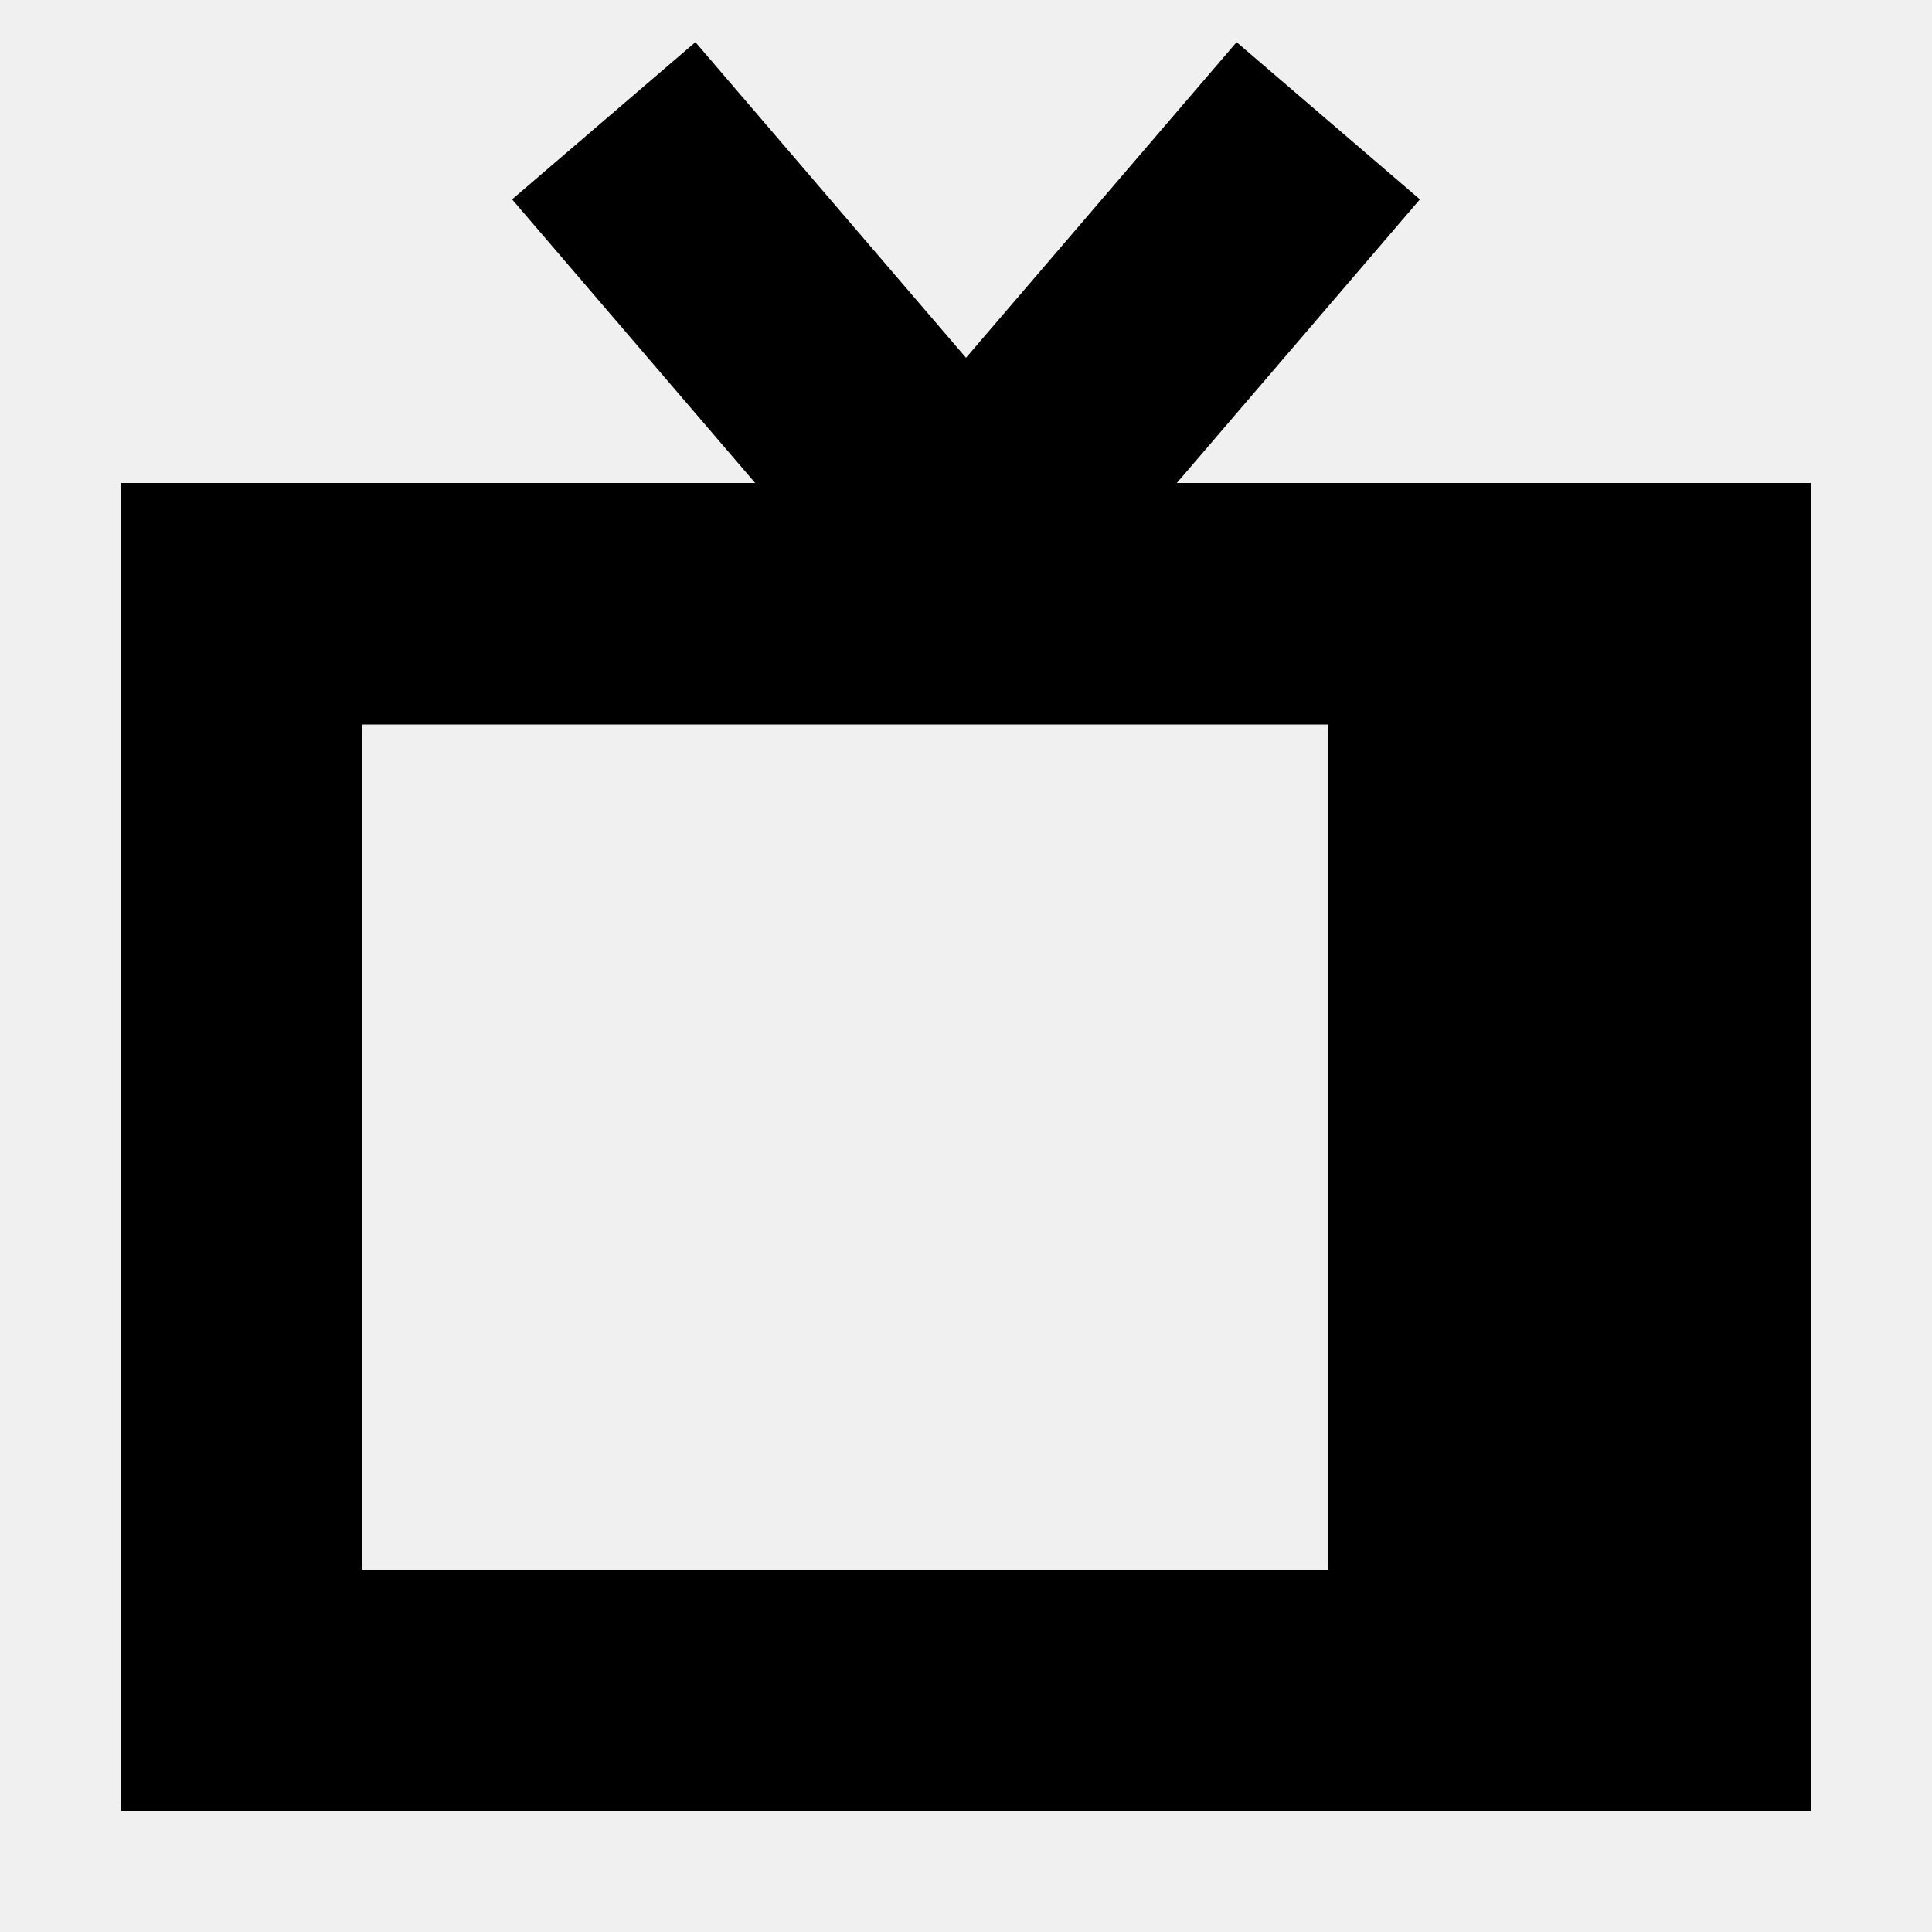
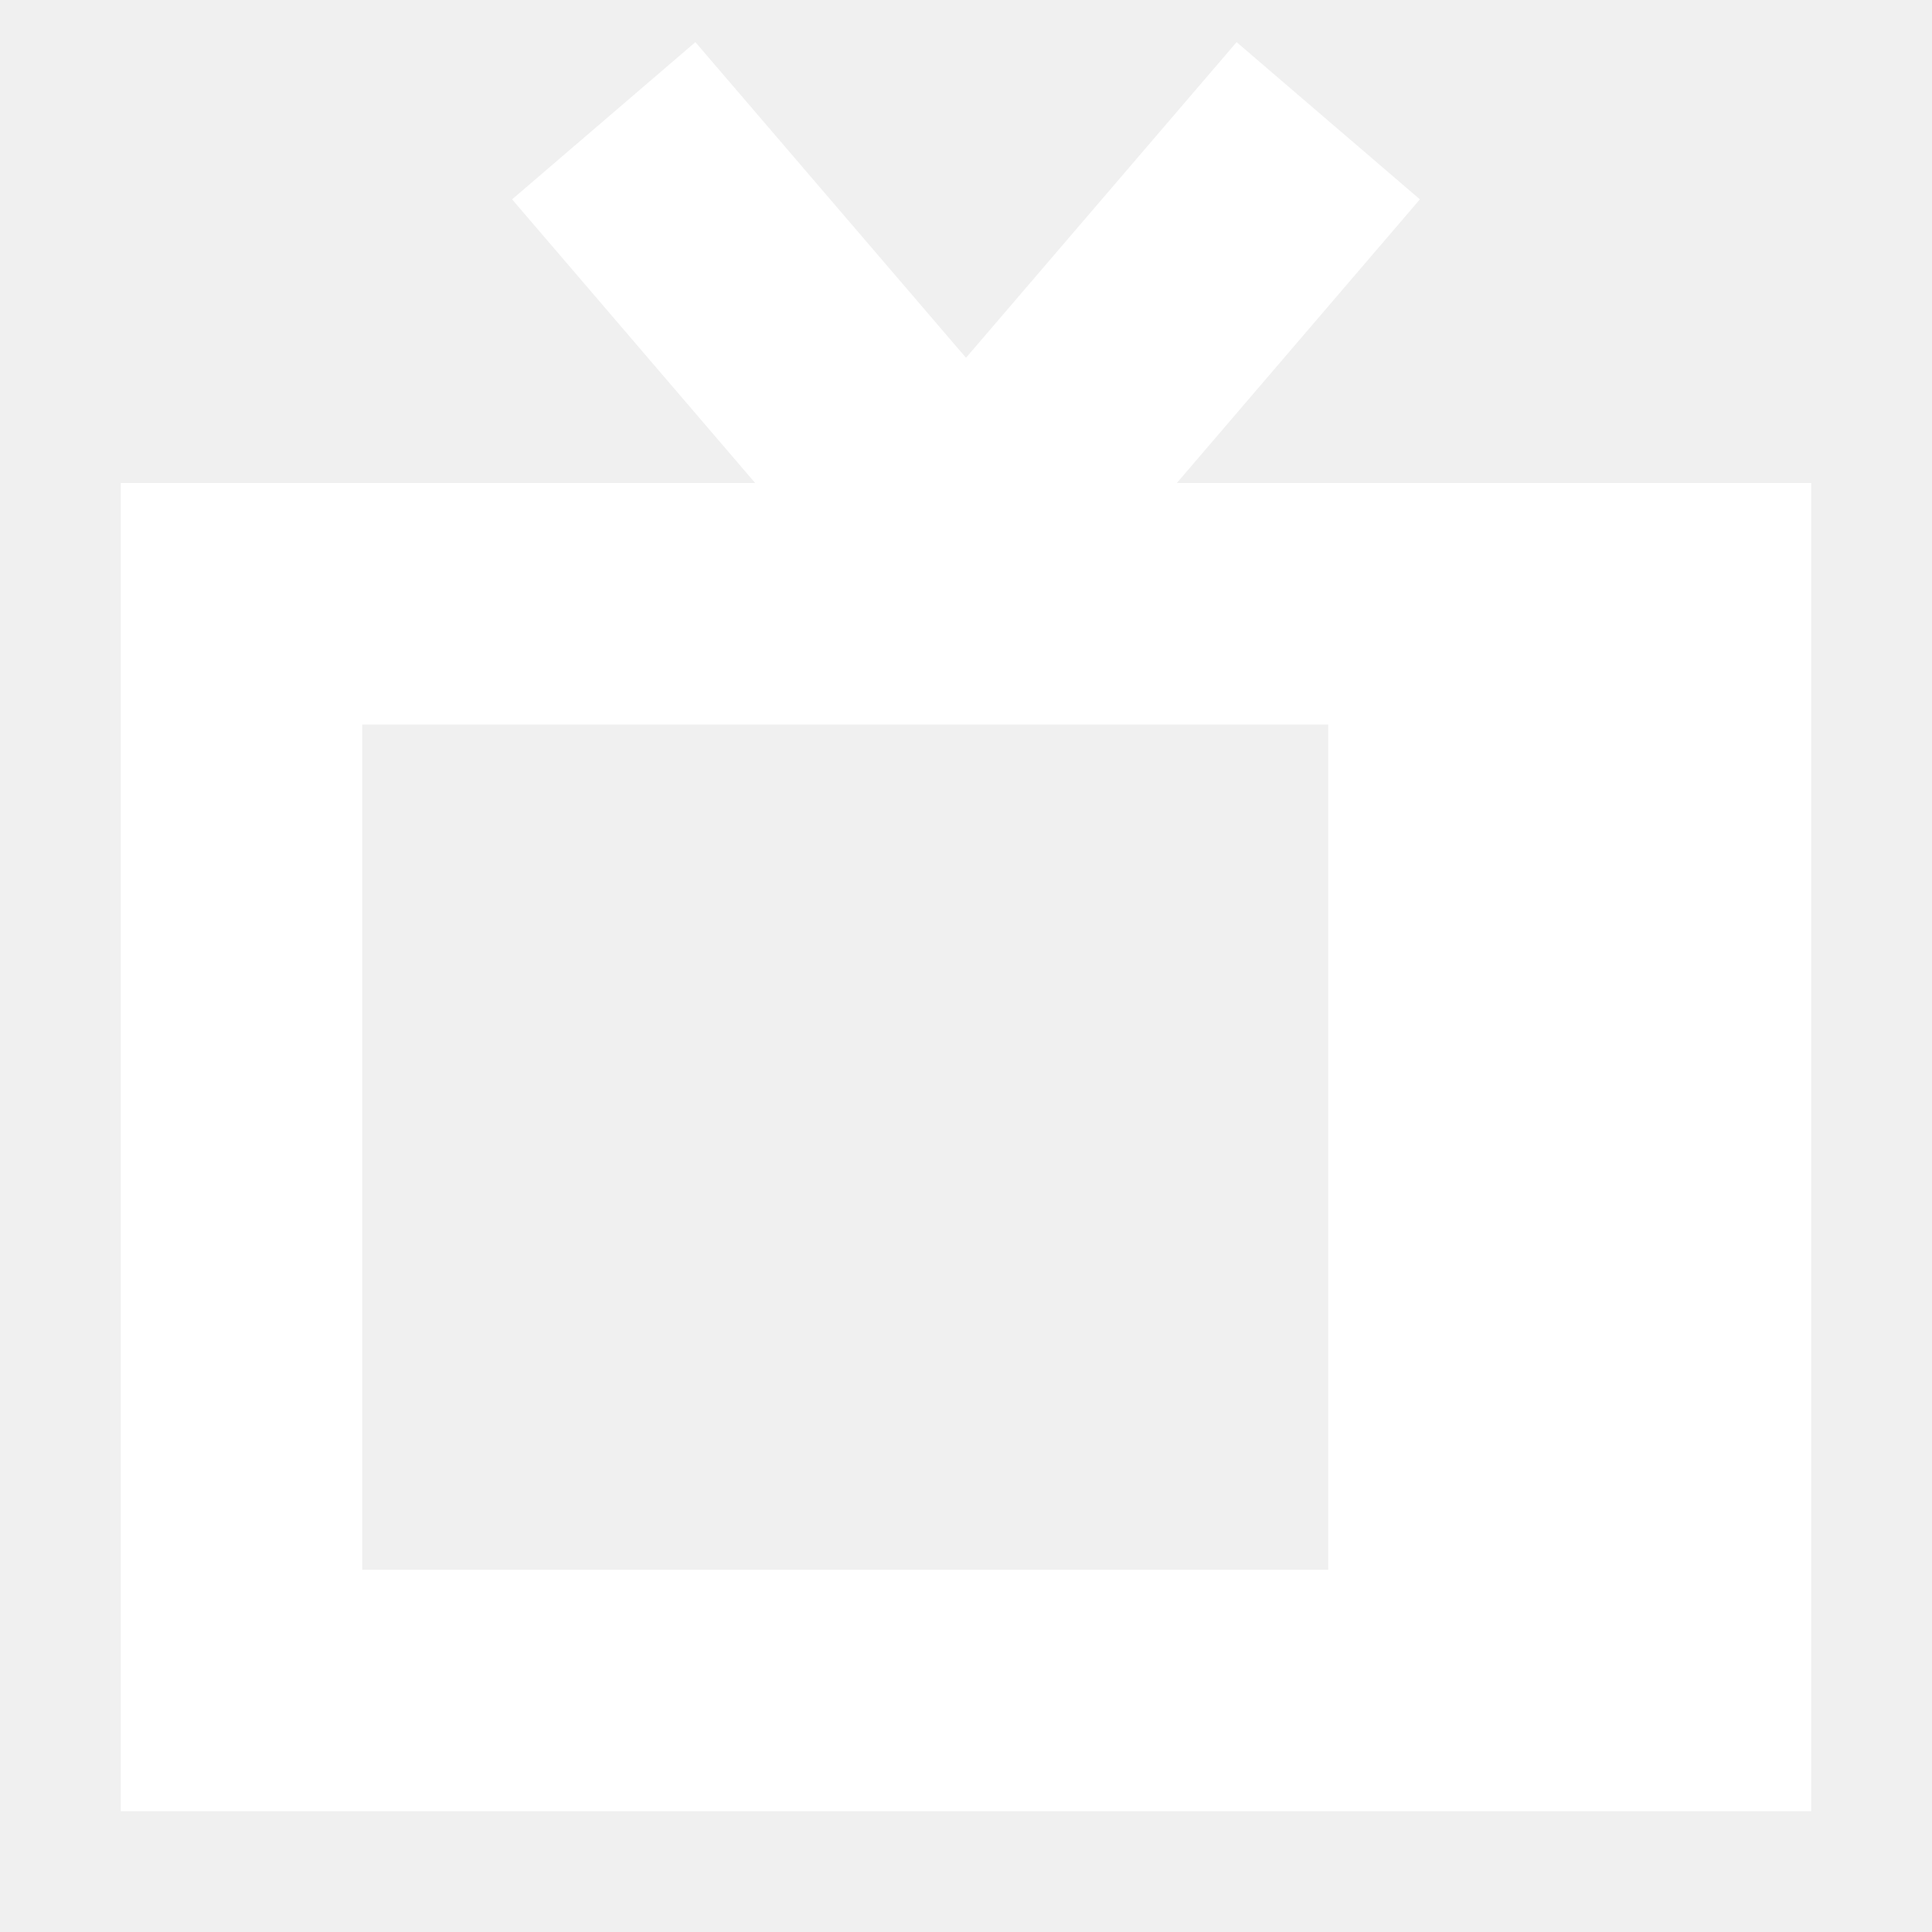
<svg xmlns="http://www.w3.org/2000/svg" width="800px" height="800px" viewBox="0 0 16 16" fill="none">
-   <path fill-rule="evenodd" clip-rule="evenodd" d="M8 2.963L5.759 0.349L4.241 1.651L6.254 4H1V15H15V4H9.746L11.759 1.651L10.241 0.349L8 2.963ZM11 6H3V13H11V6Z" fill="#000000" />
+   <path fill-rule="evenodd" clip-rule="evenodd" d="M8 2.963L5.759 0.349L4.241 1.651L6.254 4H1V15H15V4H9.746L11.759 1.651L10.241 0.349L8 2.963ZM11 6H3V13H11V6Z" fill="#ffffff" />
</svg>
